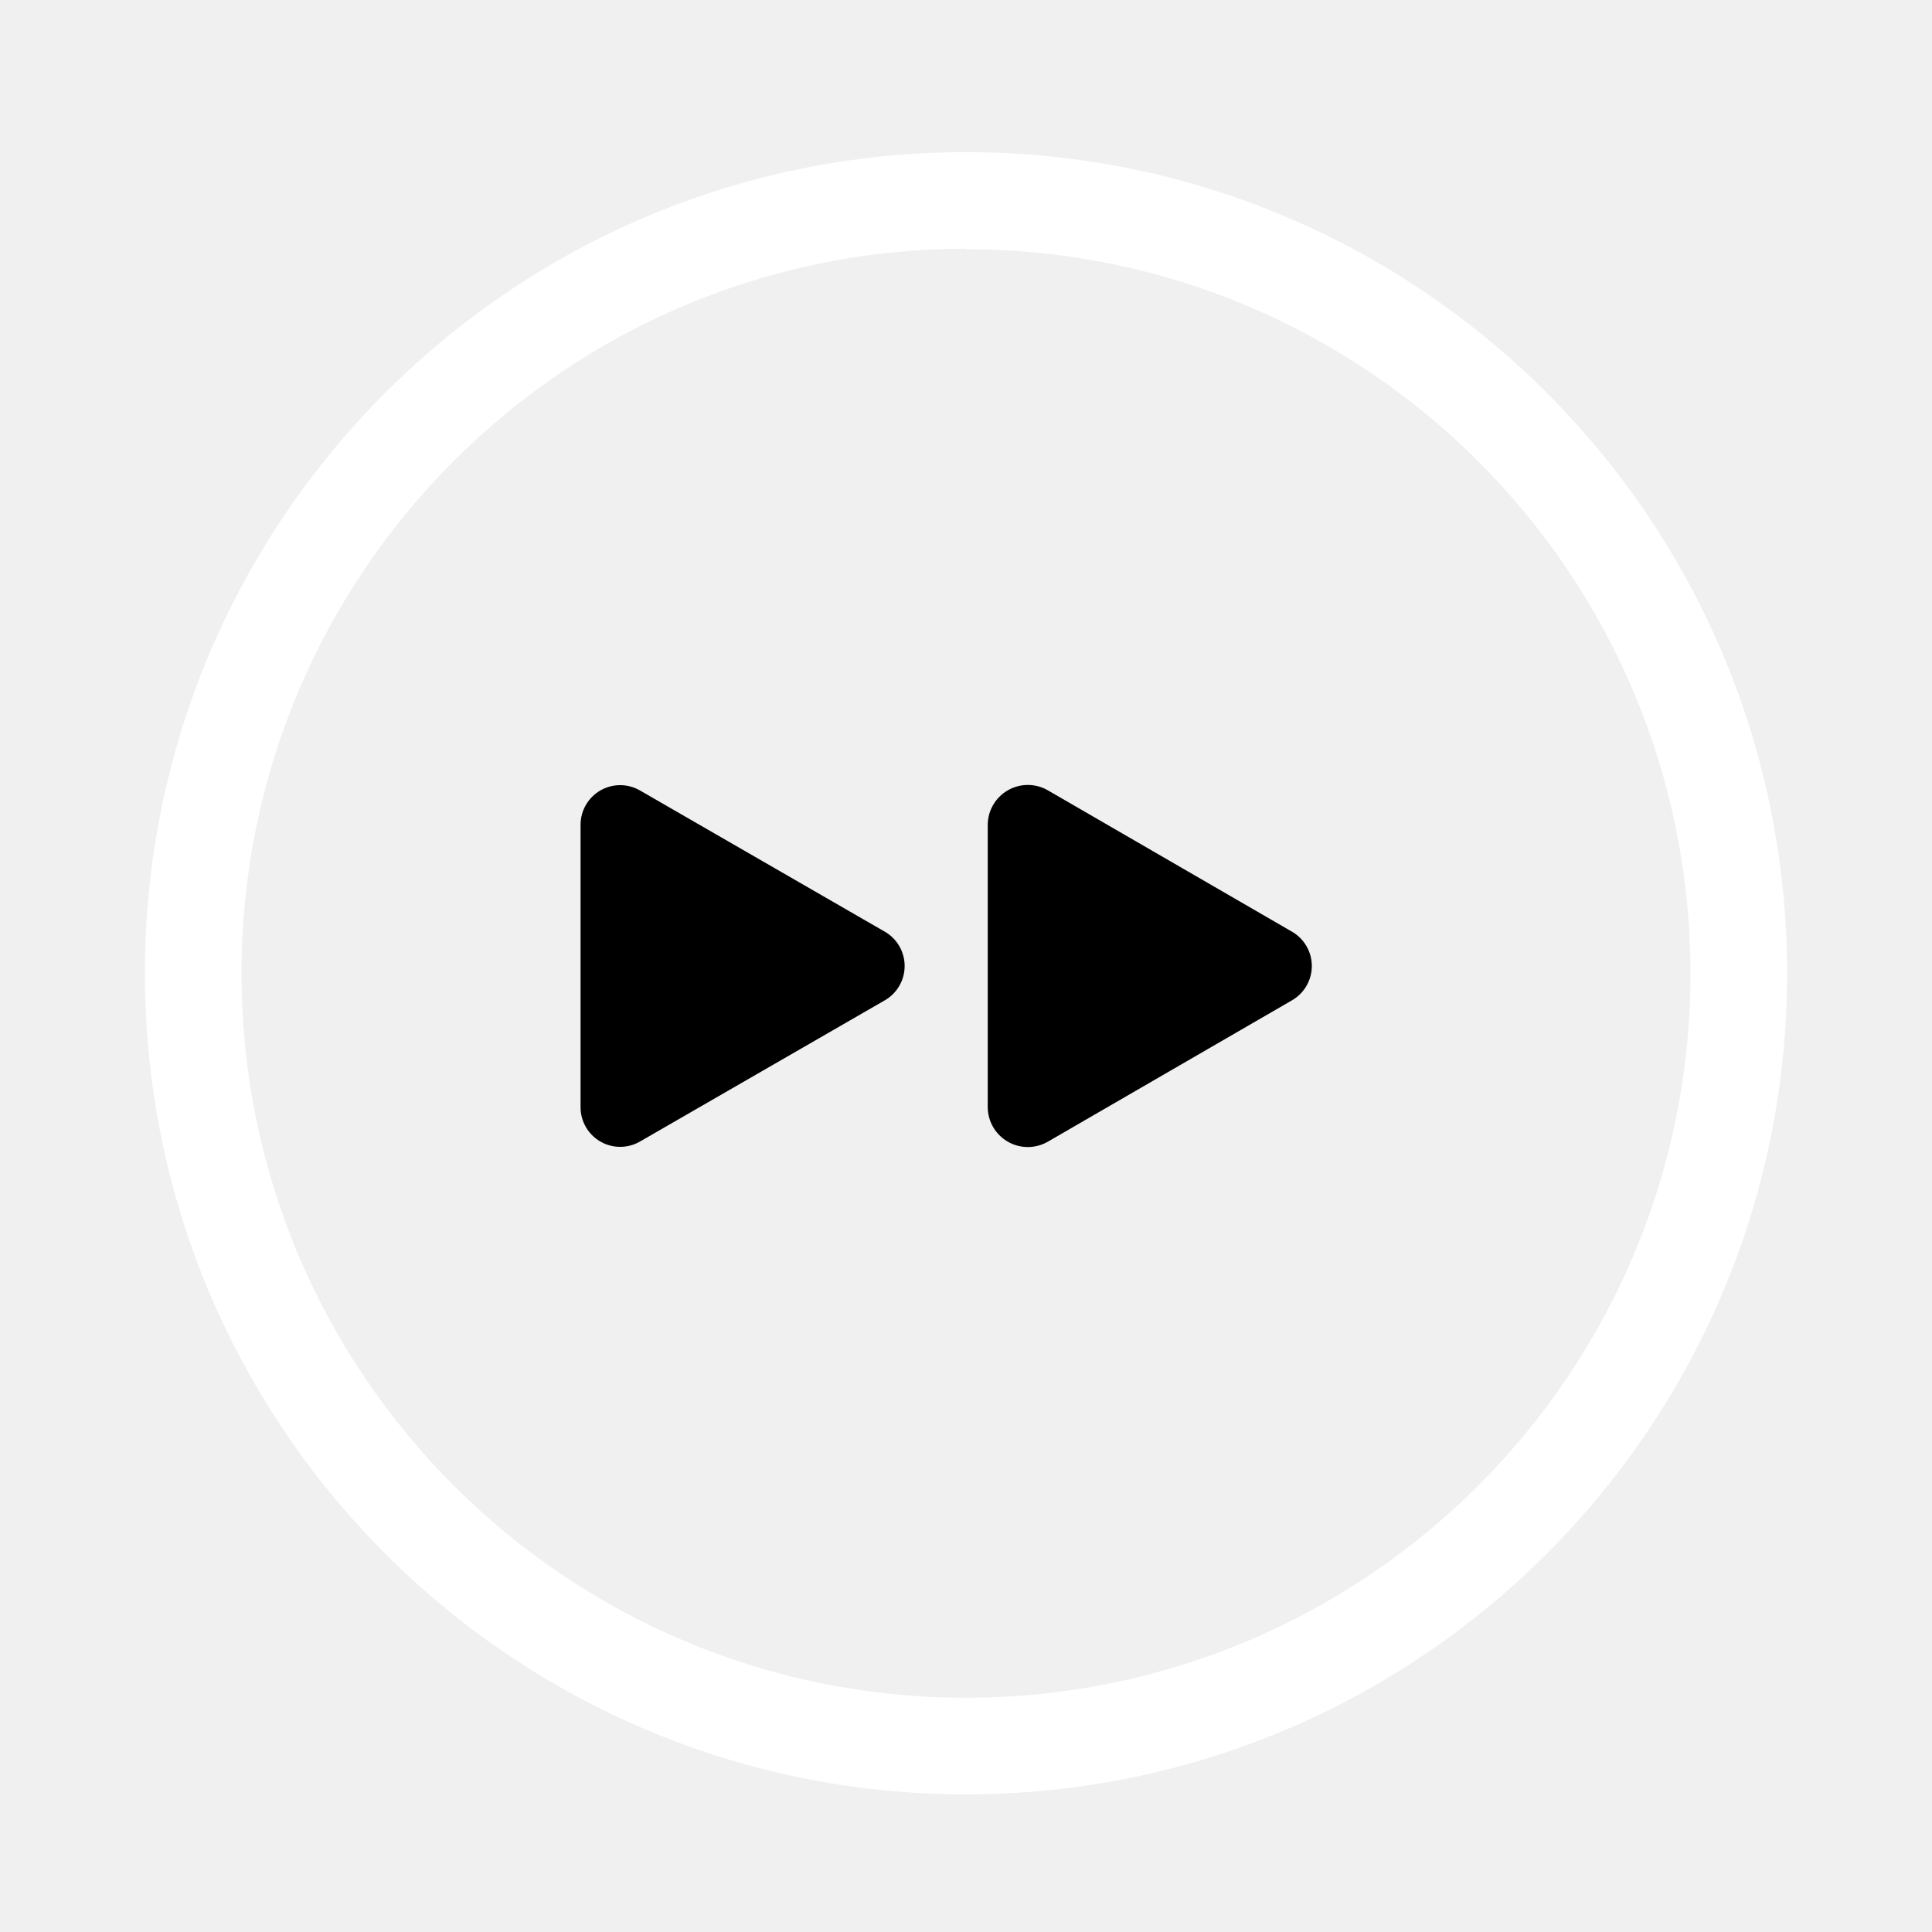
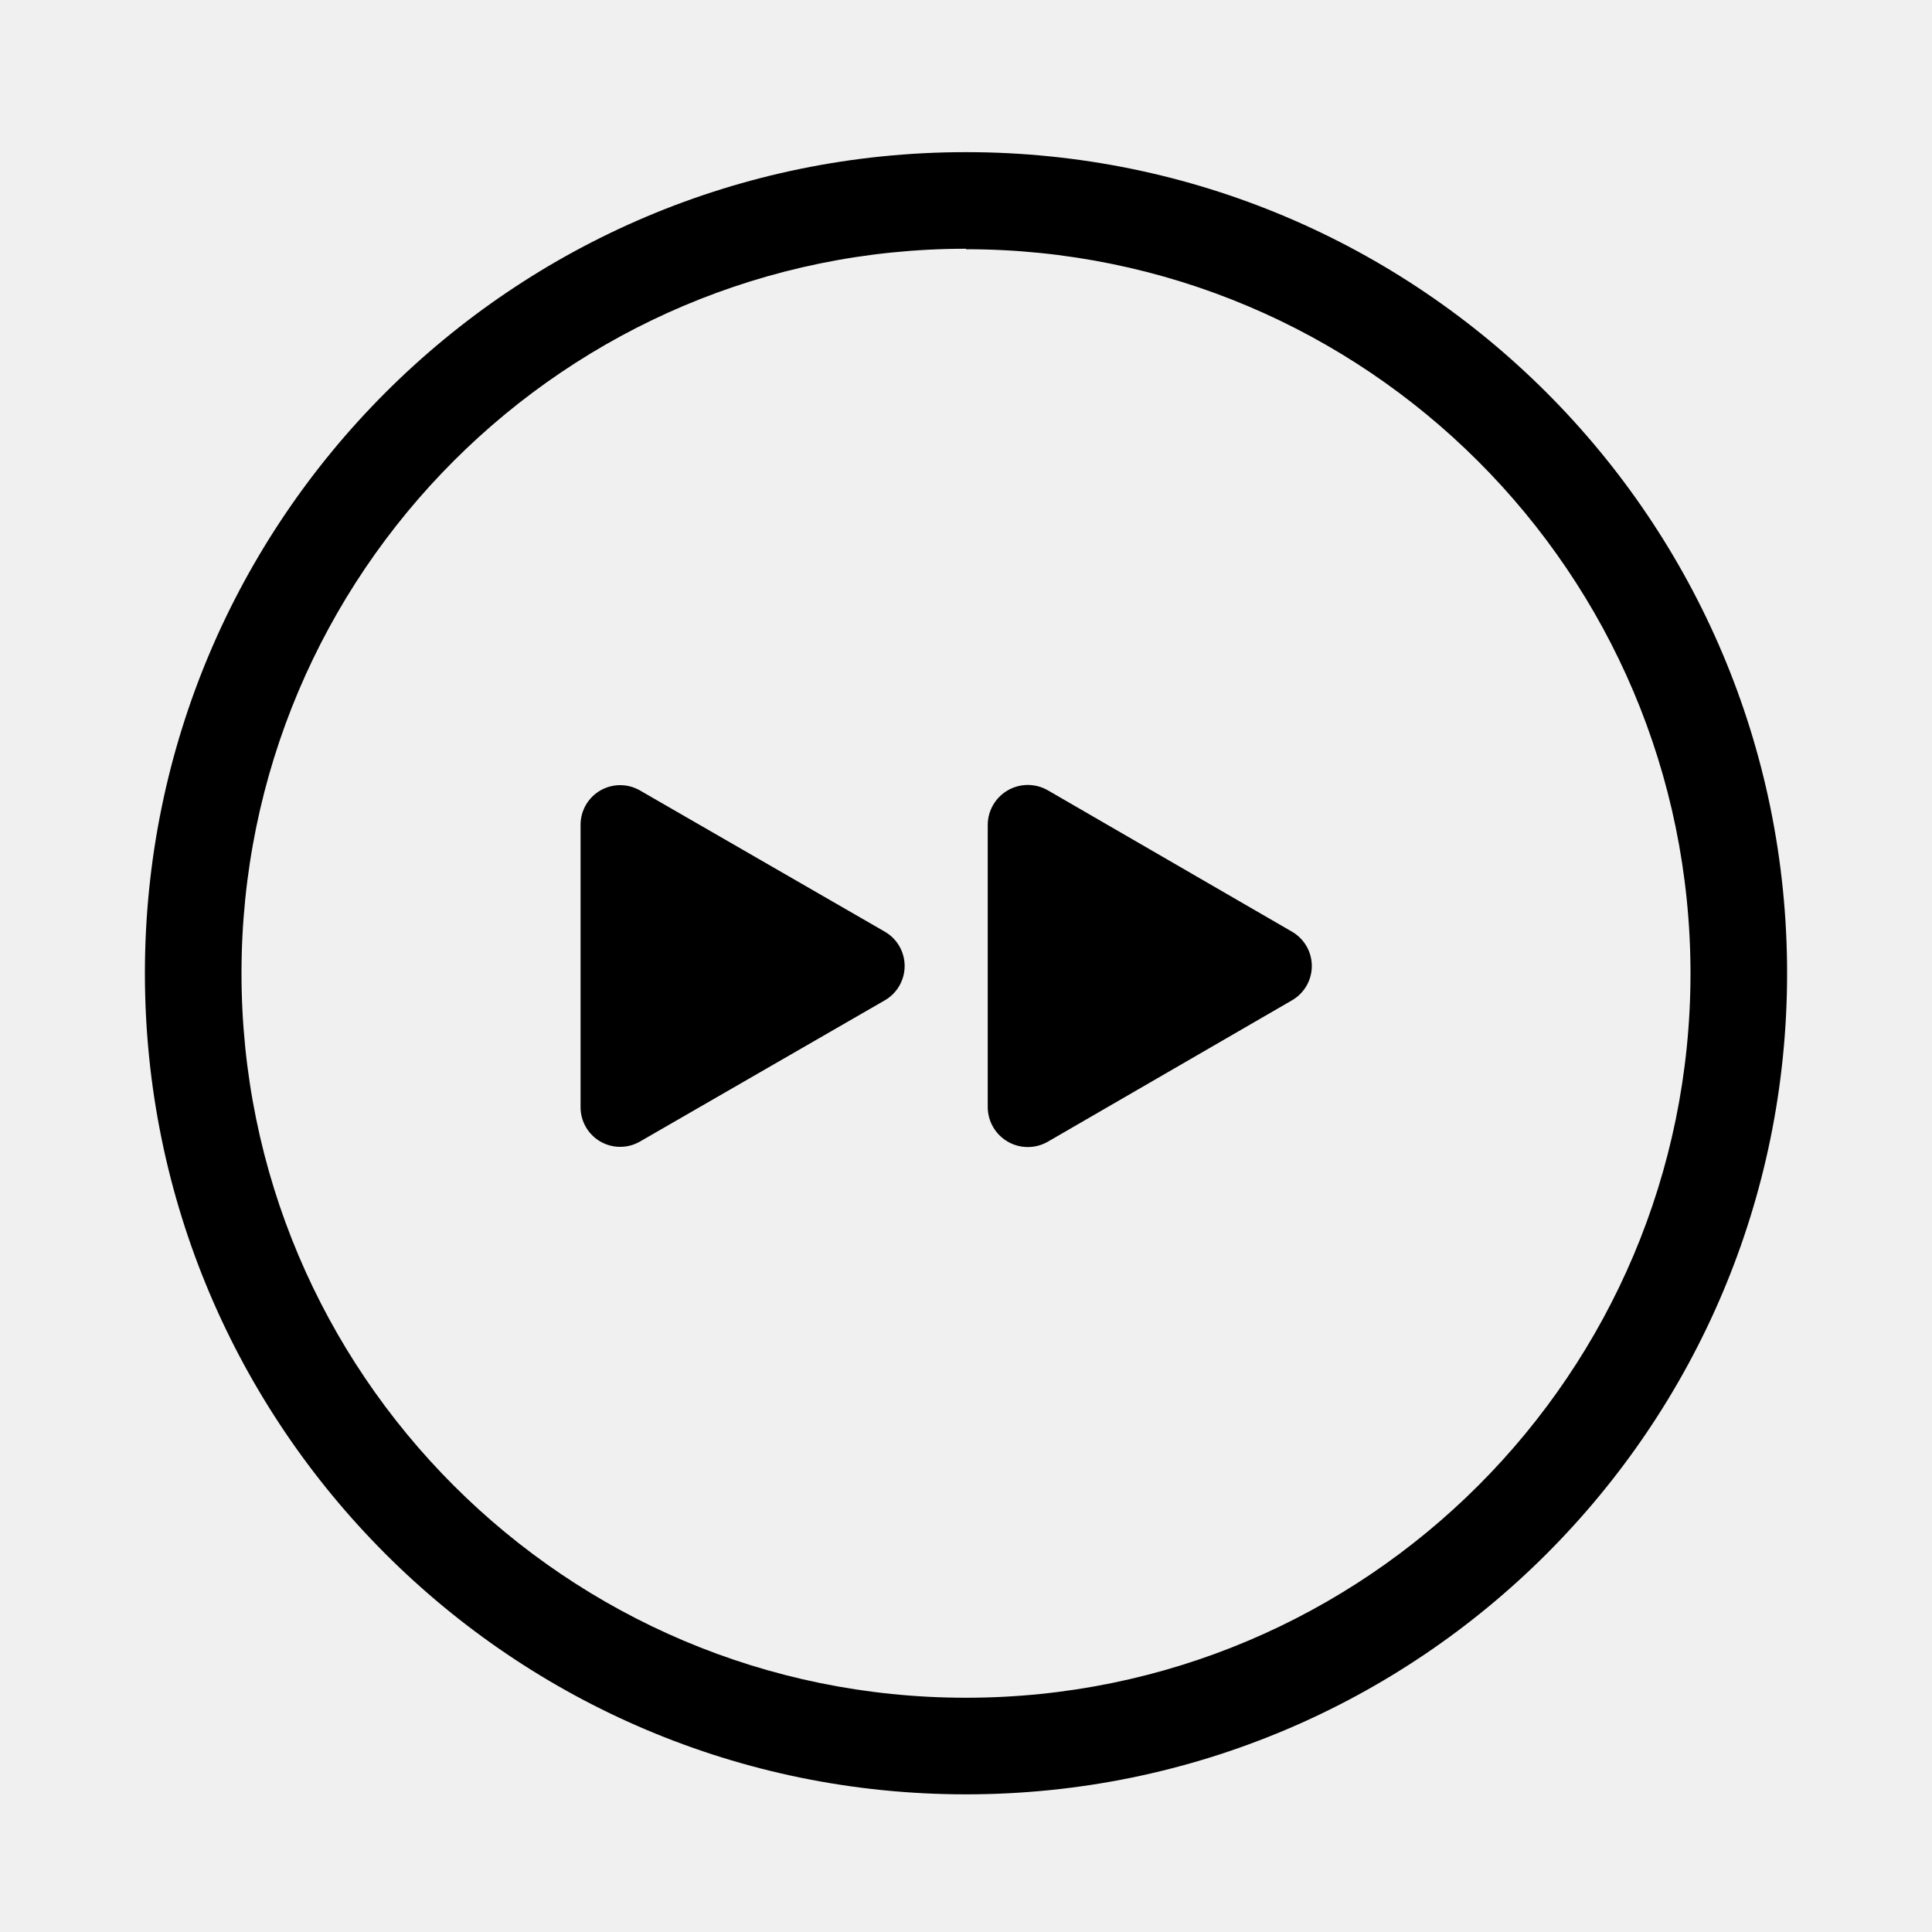
<svg viewBox="0 0 1024 1024">
-   <path d="M512 951.04a435.2 435.2 0 1 1 435.2-435.2 435.2 435.2 0 0 1-435.2 435.2z m0-819.2a384 384 0 1 0 384 384A384 384 0 0 0 512 132.096z" p-id="4314" fill="#ffffff" />
+   <path d="M512 951.04a435.2 435.2 0 1 1 435.2-435.2 435.2 435.2 0 0 1-435.2 435.2z m0-819.2a384 384 0 1 0 384 384A384 384 0 0 0 512 132.096z" />
  <path d="M468.992 493.824l-130.048-75.008a20.992 20.992 0 0 0-31.232 18.176v150.016a20.992 20.992 0 0 0 31.232 18.176l130.048-75.008a20.992 20.992 0 0 0 0-36.352zM684.8 493.824l-129.536-75.008a21.248 21.248 0 0 0-31.744 18.432v149.504a21.248 21.248 0 0 0 31.744 18.432l129.536-75.008a20.992 20.992 0 0 0 0-36.352z" />
</svg>
